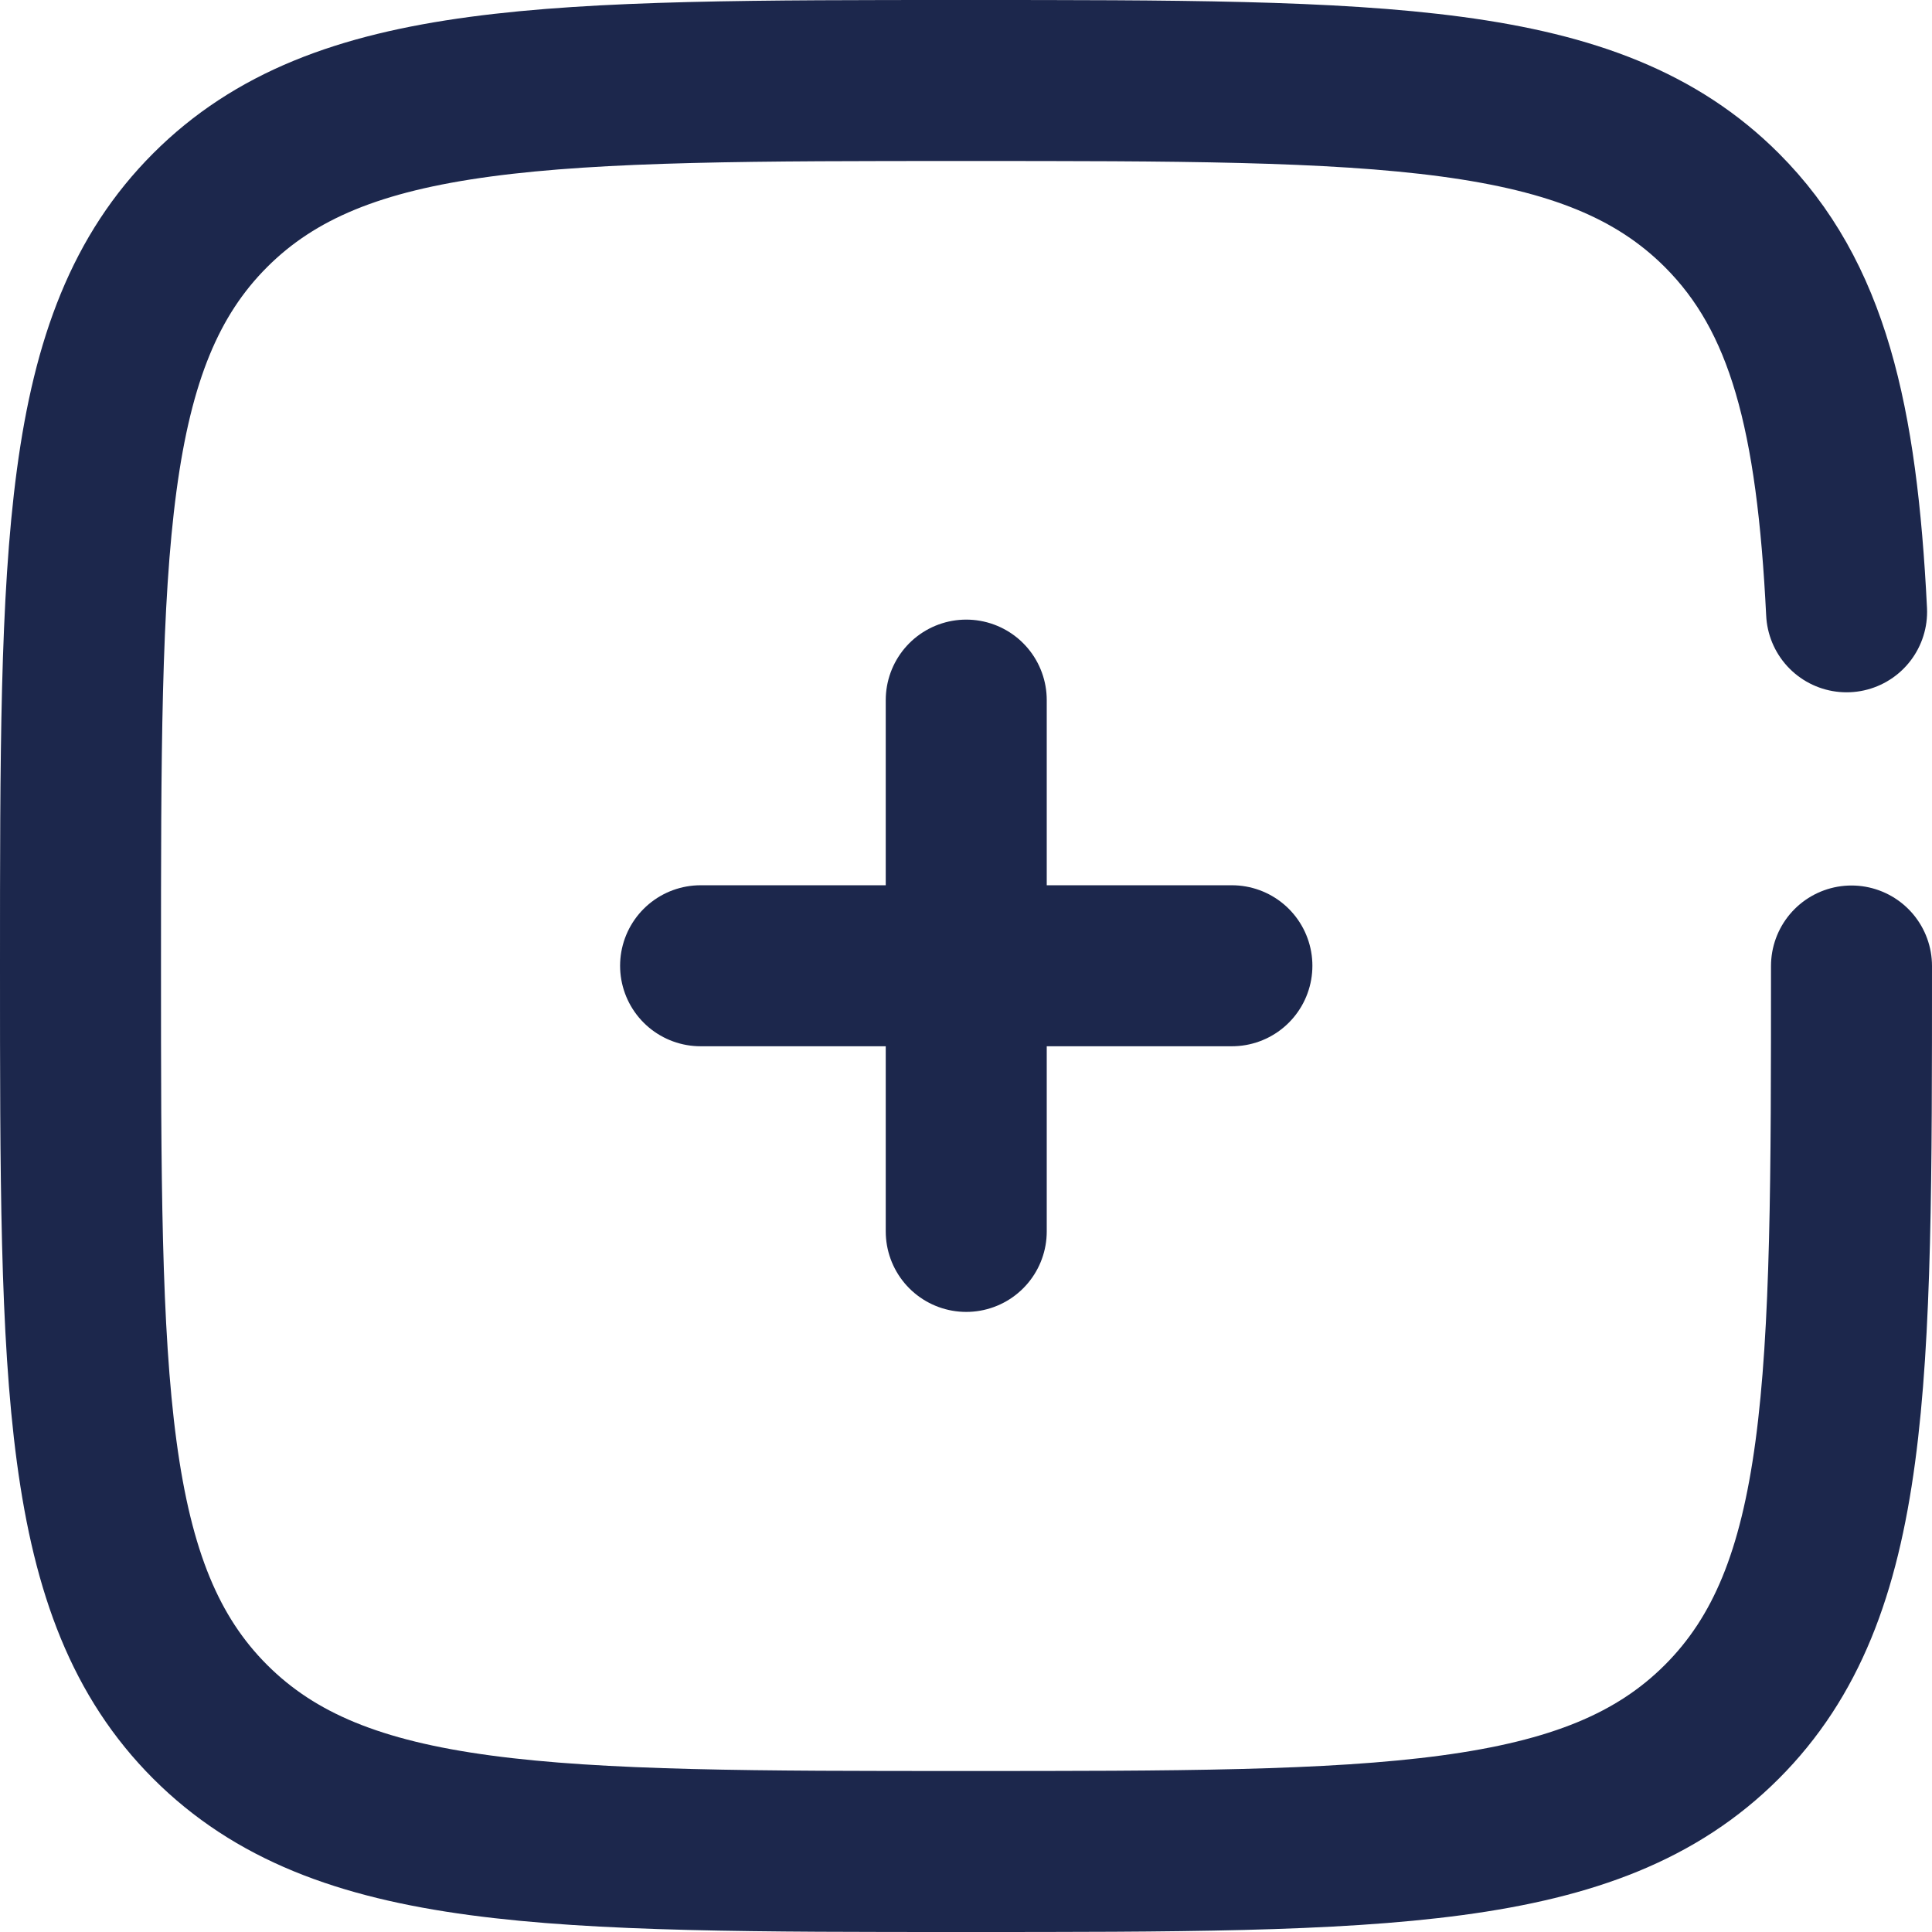
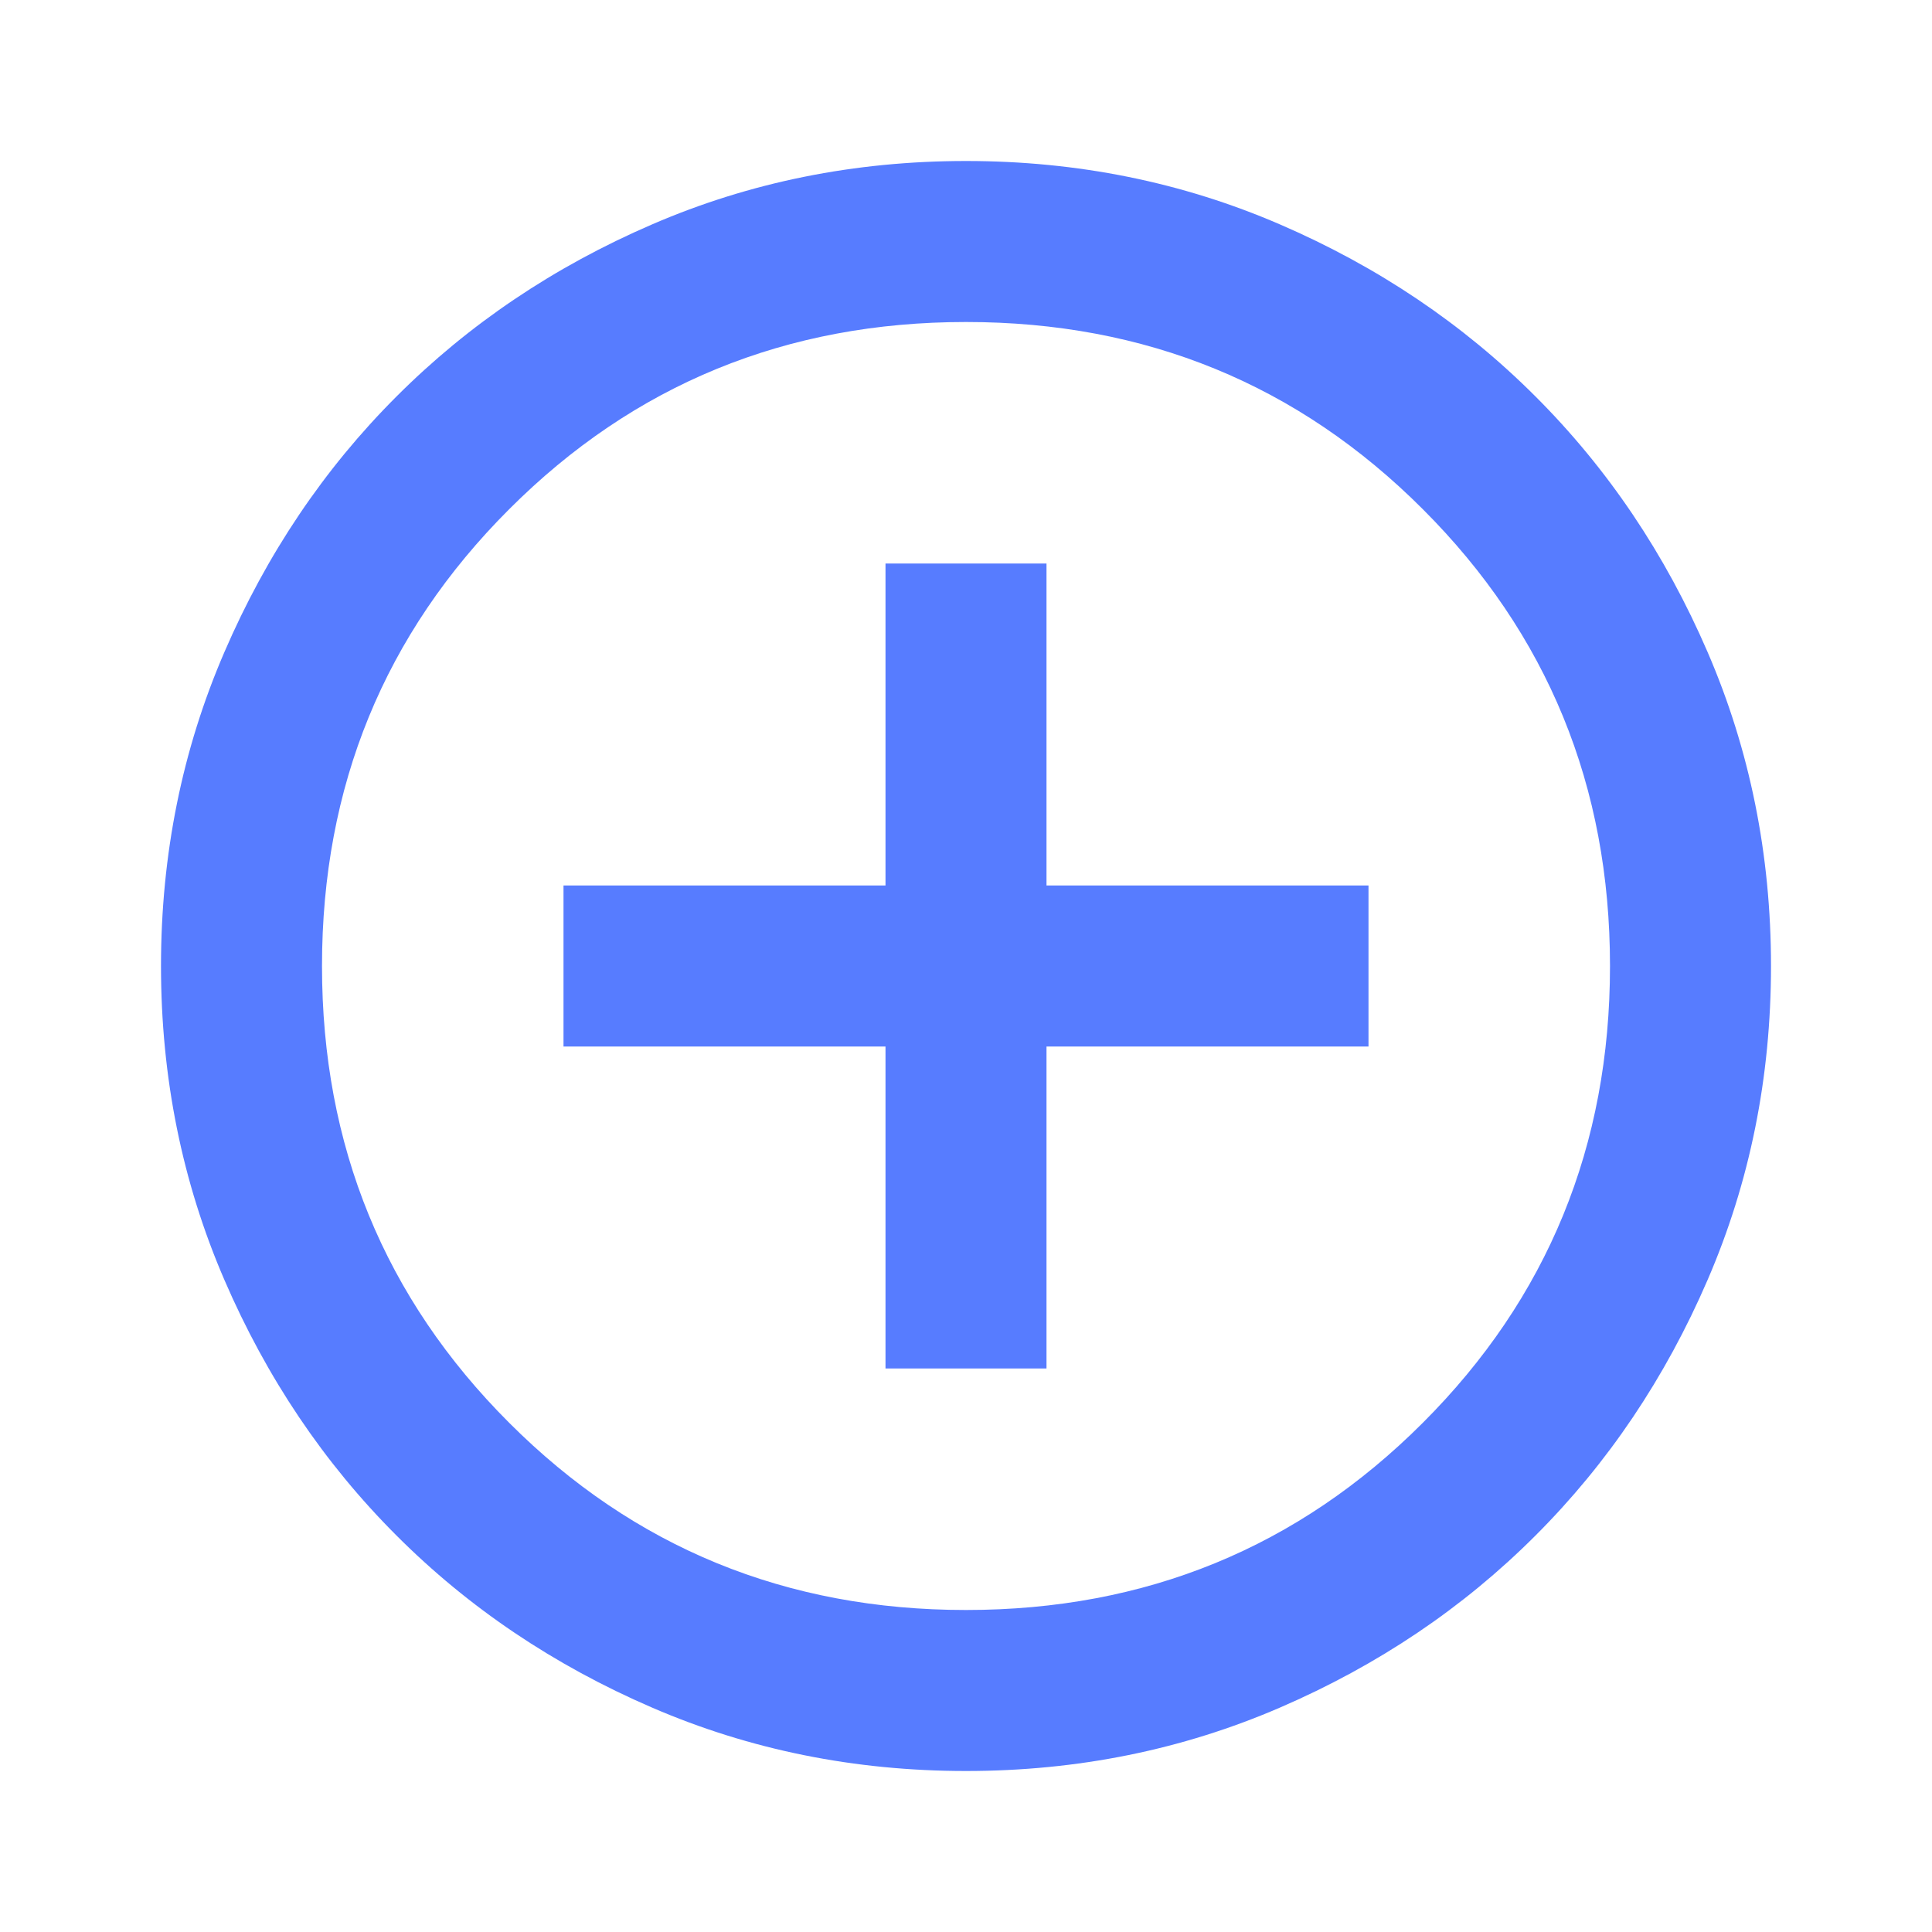
- <svg xmlns="http://www.w3.org/2000/svg" width="24" height="24" viewBox="0 0 24 24" fill="none">
-   <path d="M15.303 11.997H12.003M12.003 11.997H8.703M12.003 11.997V8.697M12.003 11.997V15.297" stroke="#1C274C" stroke-width="2" stroke-linecap="round" />
-   <path d="M23 12C23 17.185 23 19.778 21.389 21.389C19.778 23 17.185 23 12 23C6.815 23 4.222 23 2.611 21.389C1 19.778 1 17.185 1 12C1 6.815 1 4.222 2.611 2.611C4.222 1 6.815 1 12 1C17.185 1 19.778 1 21.389 2.611C22.46 3.682 22.819 5.187 22.939 7.6" stroke="#1C274C" stroke-width="2" stroke-linecap="round" />
+ <svg xmlns="http://www.w3.org/2000/svg" width="27" height="27" viewBox="0 0 27 27" fill="none">
+   <mask id="mask0_210_34" style="mask-type:alpha" maskUnits="userSpaceOnUse" x="0" y="0" width="27" height="27">
+     <rect width="27" height="27" fill="#D9D9D9" />
+   </mask>
+   <g mask="url(#mask0_210_34)">
+     <path d="M12.375 19.125H14.625V14.625H19.125V12.375H14.625V7.875H12.375V12.375H7.875V14.625H12.375V19.125ZM13.5 24.75C11.944 24.75 10.481 24.455 9.113 23.864C7.744 23.273 6.553 22.472 5.541 21.459C4.528 20.447 3.727 19.256 3.136 17.887C2.545 16.519 2.25 15.056 2.25 13.5C2.25 11.944 2.545 10.481 3.136 9.113C3.727 7.744 4.528 6.553 5.541 5.541C6.553 4.528 7.744 3.727 9.113 3.136C10.481 2.545 11.944 2.25 13.5 2.25C15.056 2.25 16.519 2.545 17.887 3.136C19.256 3.727 20.447 4.528 21.459 5.541C22.472 6.553 23.273 7.744 23.864 9.113C24.455 10.481 24.75 11.944 24.75 13.5C24.75 15.056 24.455 16.519 23.864 17.887C23.273 19.256 22.472 20.447 21.459 21.459C20.447 22.472 19.256 23.273 17.887 23.864C16.519 24.455 15.056 24.75 13.5 24.75ZM13.5 22.5C16.012 22.5 18.141 21.628 19.884 19.884C21.628 18.141 22.5 16.012 22.5 13.5C22.5 10.988 21.628 8.859 19.884 7.116C18.141 5.372 16.012 4.5 13.5 4.5C10.988 4.5 8.859 5.372 7.116 7.116C5.372 8.859 4.5 10.988 4.5 13.5C4.5 16.012 5.372 18.141 7.116 19.884C8.859 21.628 10.988 22.5 13.5 22.5Z" fill="#577CFF" />
+   </g>
</svg>
